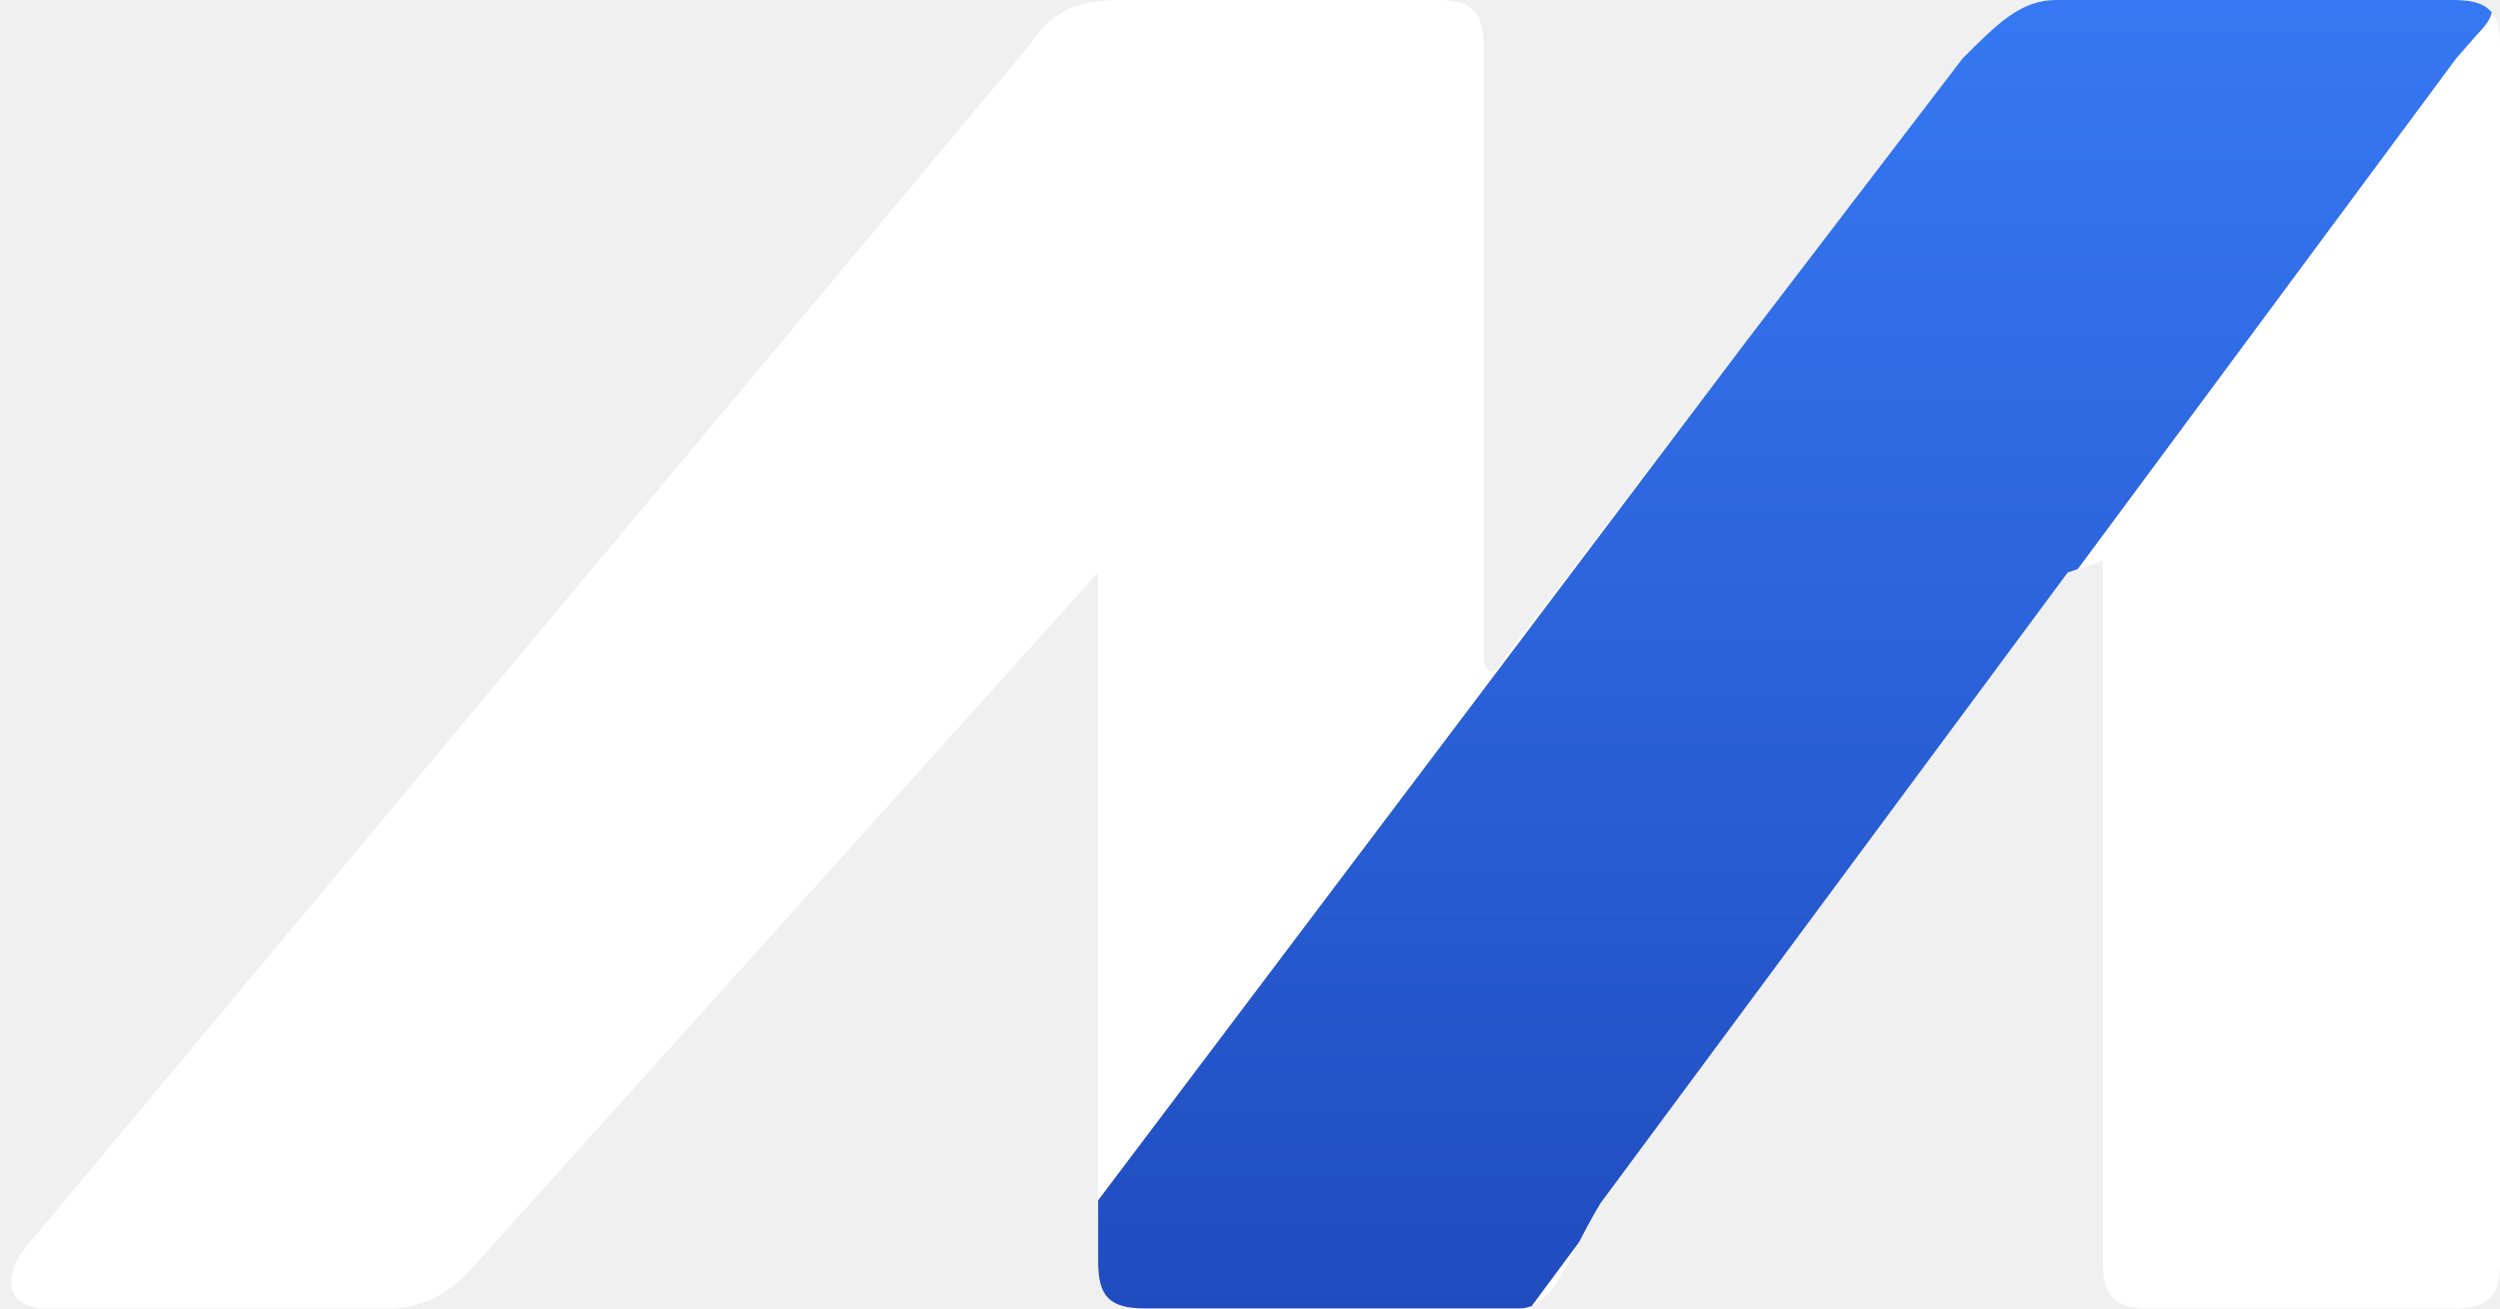
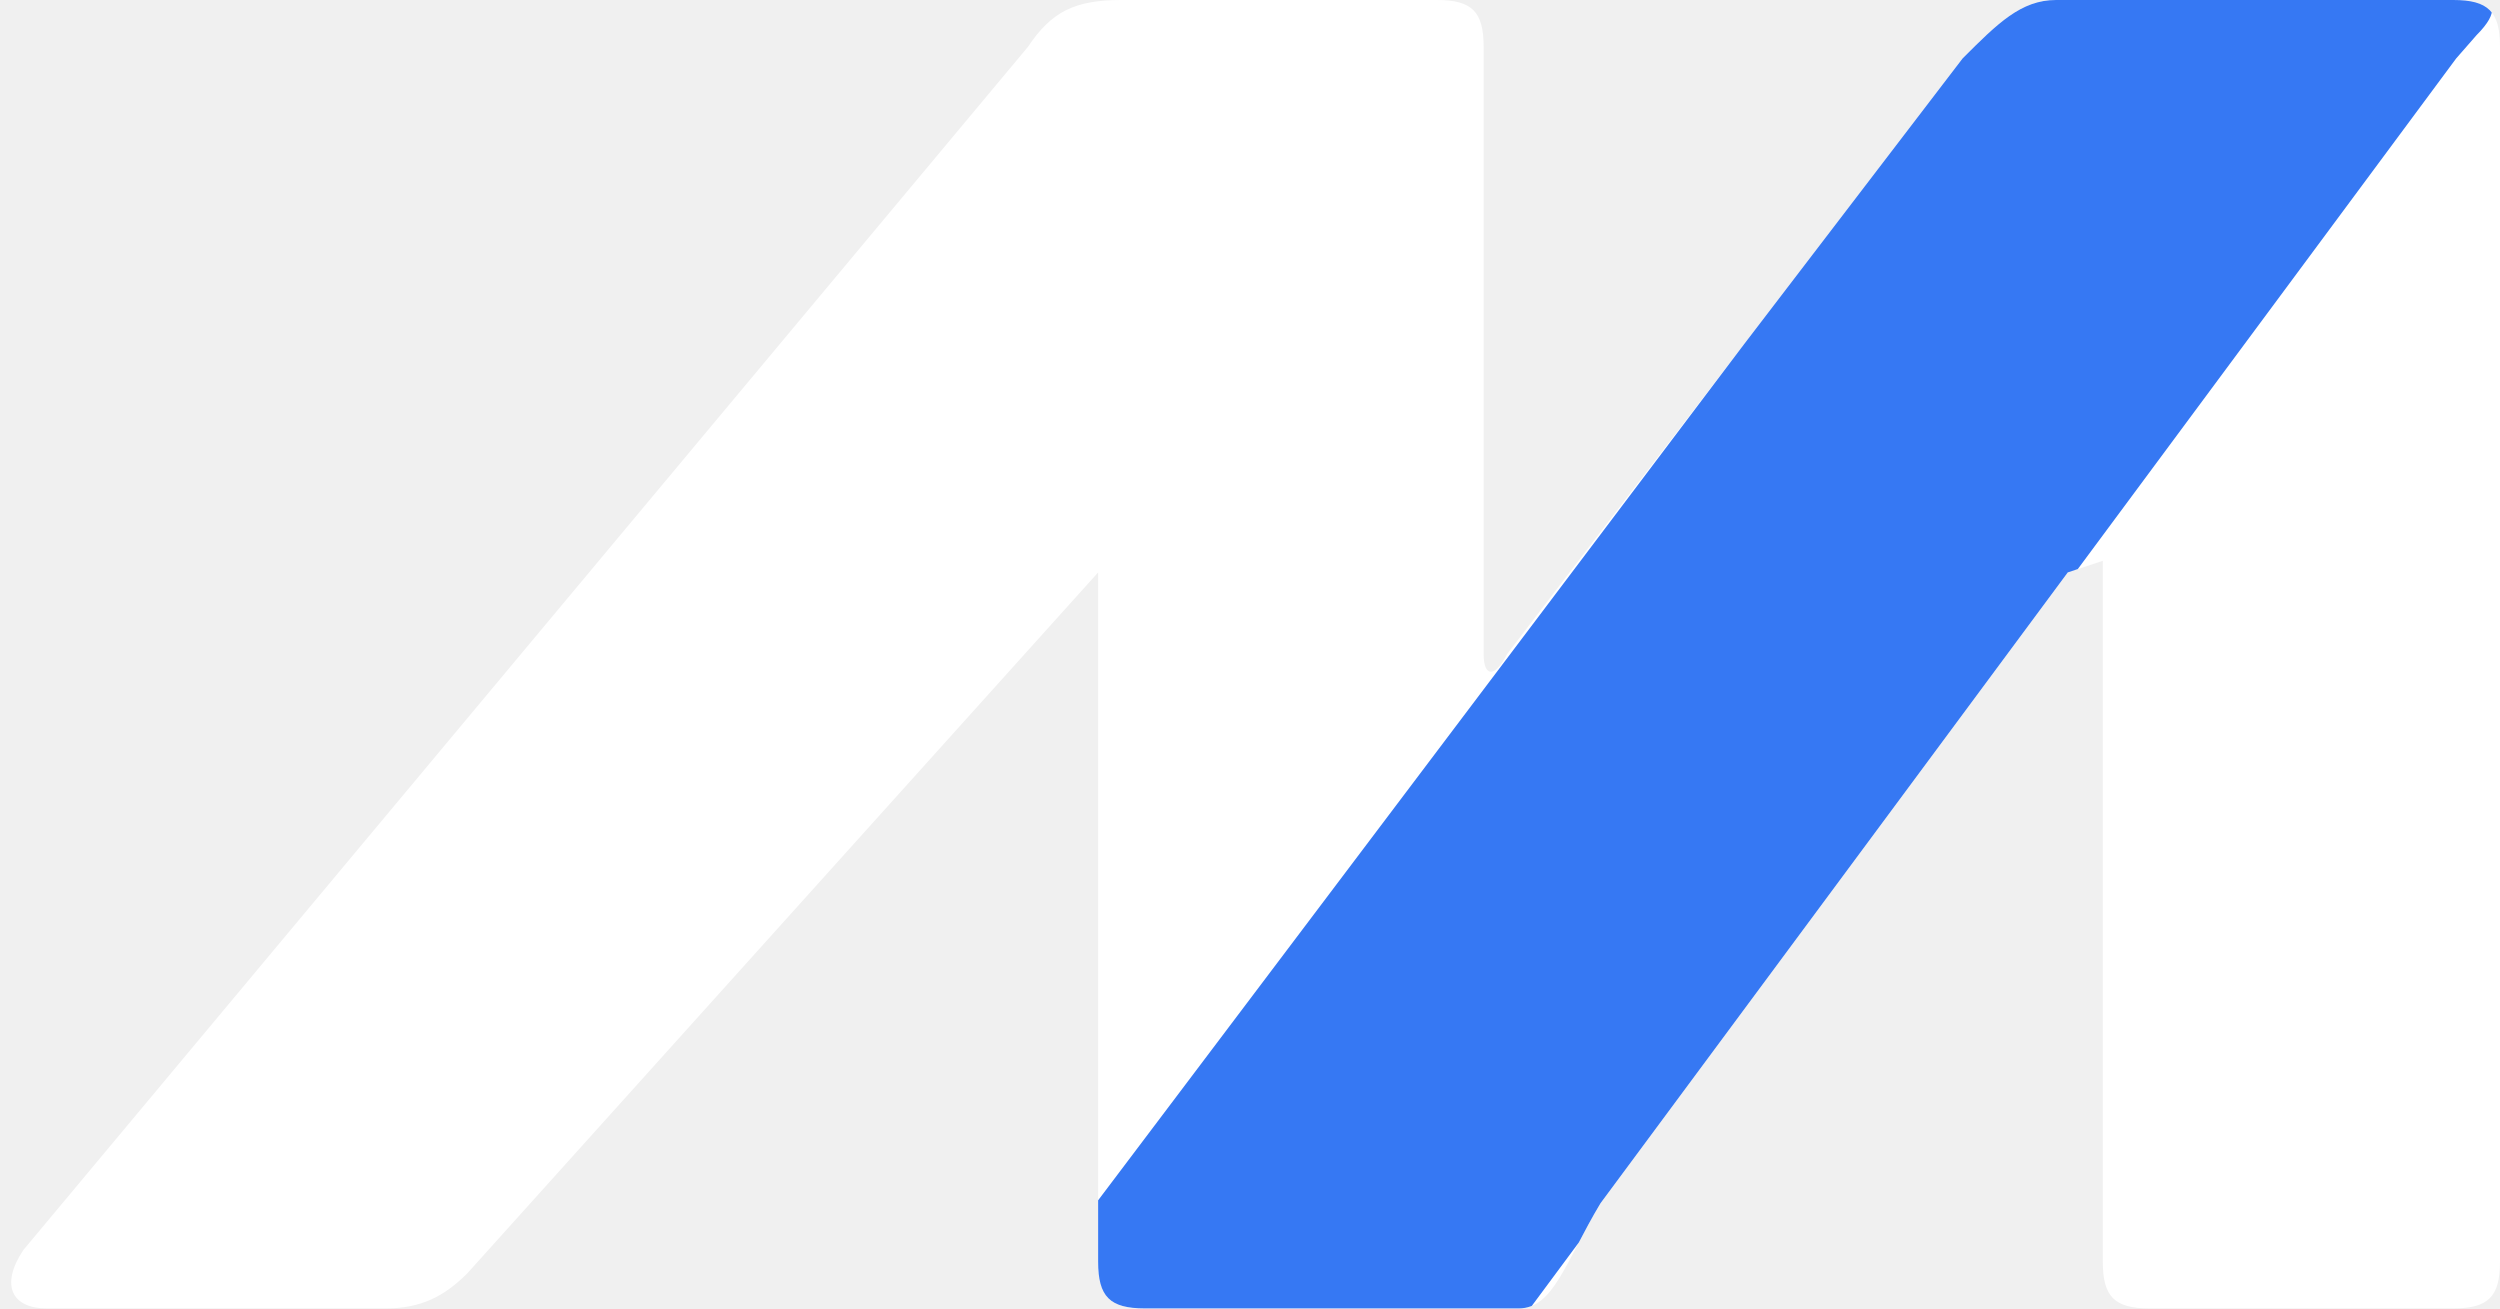
<svg xmlns="http://www.w3.org/2000/svg" width="214.000" height="112.000" viewBox="0 0 214.000 112.000" role="img" aria-labelledby="title desc">
  <defs>
-     <linearGradient id="signal-blue" x1="0" y1="112" x2="0" y2="0" gradientUnits="userSpaceOnUse">
-       <stop stop-color="#204CBF" />
-       <stop offset="1" stop-color="#3678F3" />
-     </linearGradient>
    <clipPath id="mark-silhouette">
      <path d="M4 112C1 112 0 110 2 107L88 4C90 1 92 0 96 0H123C126 0 127 1 127 4V56C127 58 128 58 129 56L168 5C171 2 173 0 176 0H210C213 0 214 1 214 4V108C214 111 213 112 210 112H184C181 112 180 111 180 108V48L177 49L137 103C134 108 133 112 130 112H98C95 112 94 111 94 108V49L40 109C38 111 36 112 33 112H4Z" />
    </clipPath>
  </defs>
  <path d="M4 112C1 112 0 110 2 107L88 4C90 1 92 0 96 0H123C126 0 127 1 127 4V56C127 58 128 58 129 56L168 5C171 2 173 0 176 0H210C213 0 214 1 214 4V108C214 111 213 112 210 112H184C181 112 180 111 180 108V48L177 49L137 103C134 108 133 112 130 112H98C95 112 94 111 94 108V49L40 109C38 111 36 112 33 112H4Z" fill="#FFFFFF" />
-   <path d="M174 0H212C213.5 0 214 1 212 3L210.25 5L128 116H84L167.75 5C169.75 2 171.75 0 174 0Z" fill="url(#signal-blue)" clip-path="url(#mark-silhouette)" />
+   <path d="M174 0H212C213.5 0 214 1 212 3L210.25 5L128 116H84L167.75 5C169.75 2 171.75 0 174 0Z" fill="#3678F3" clip-path="url(#mark-silhouette)" />
</svg>
